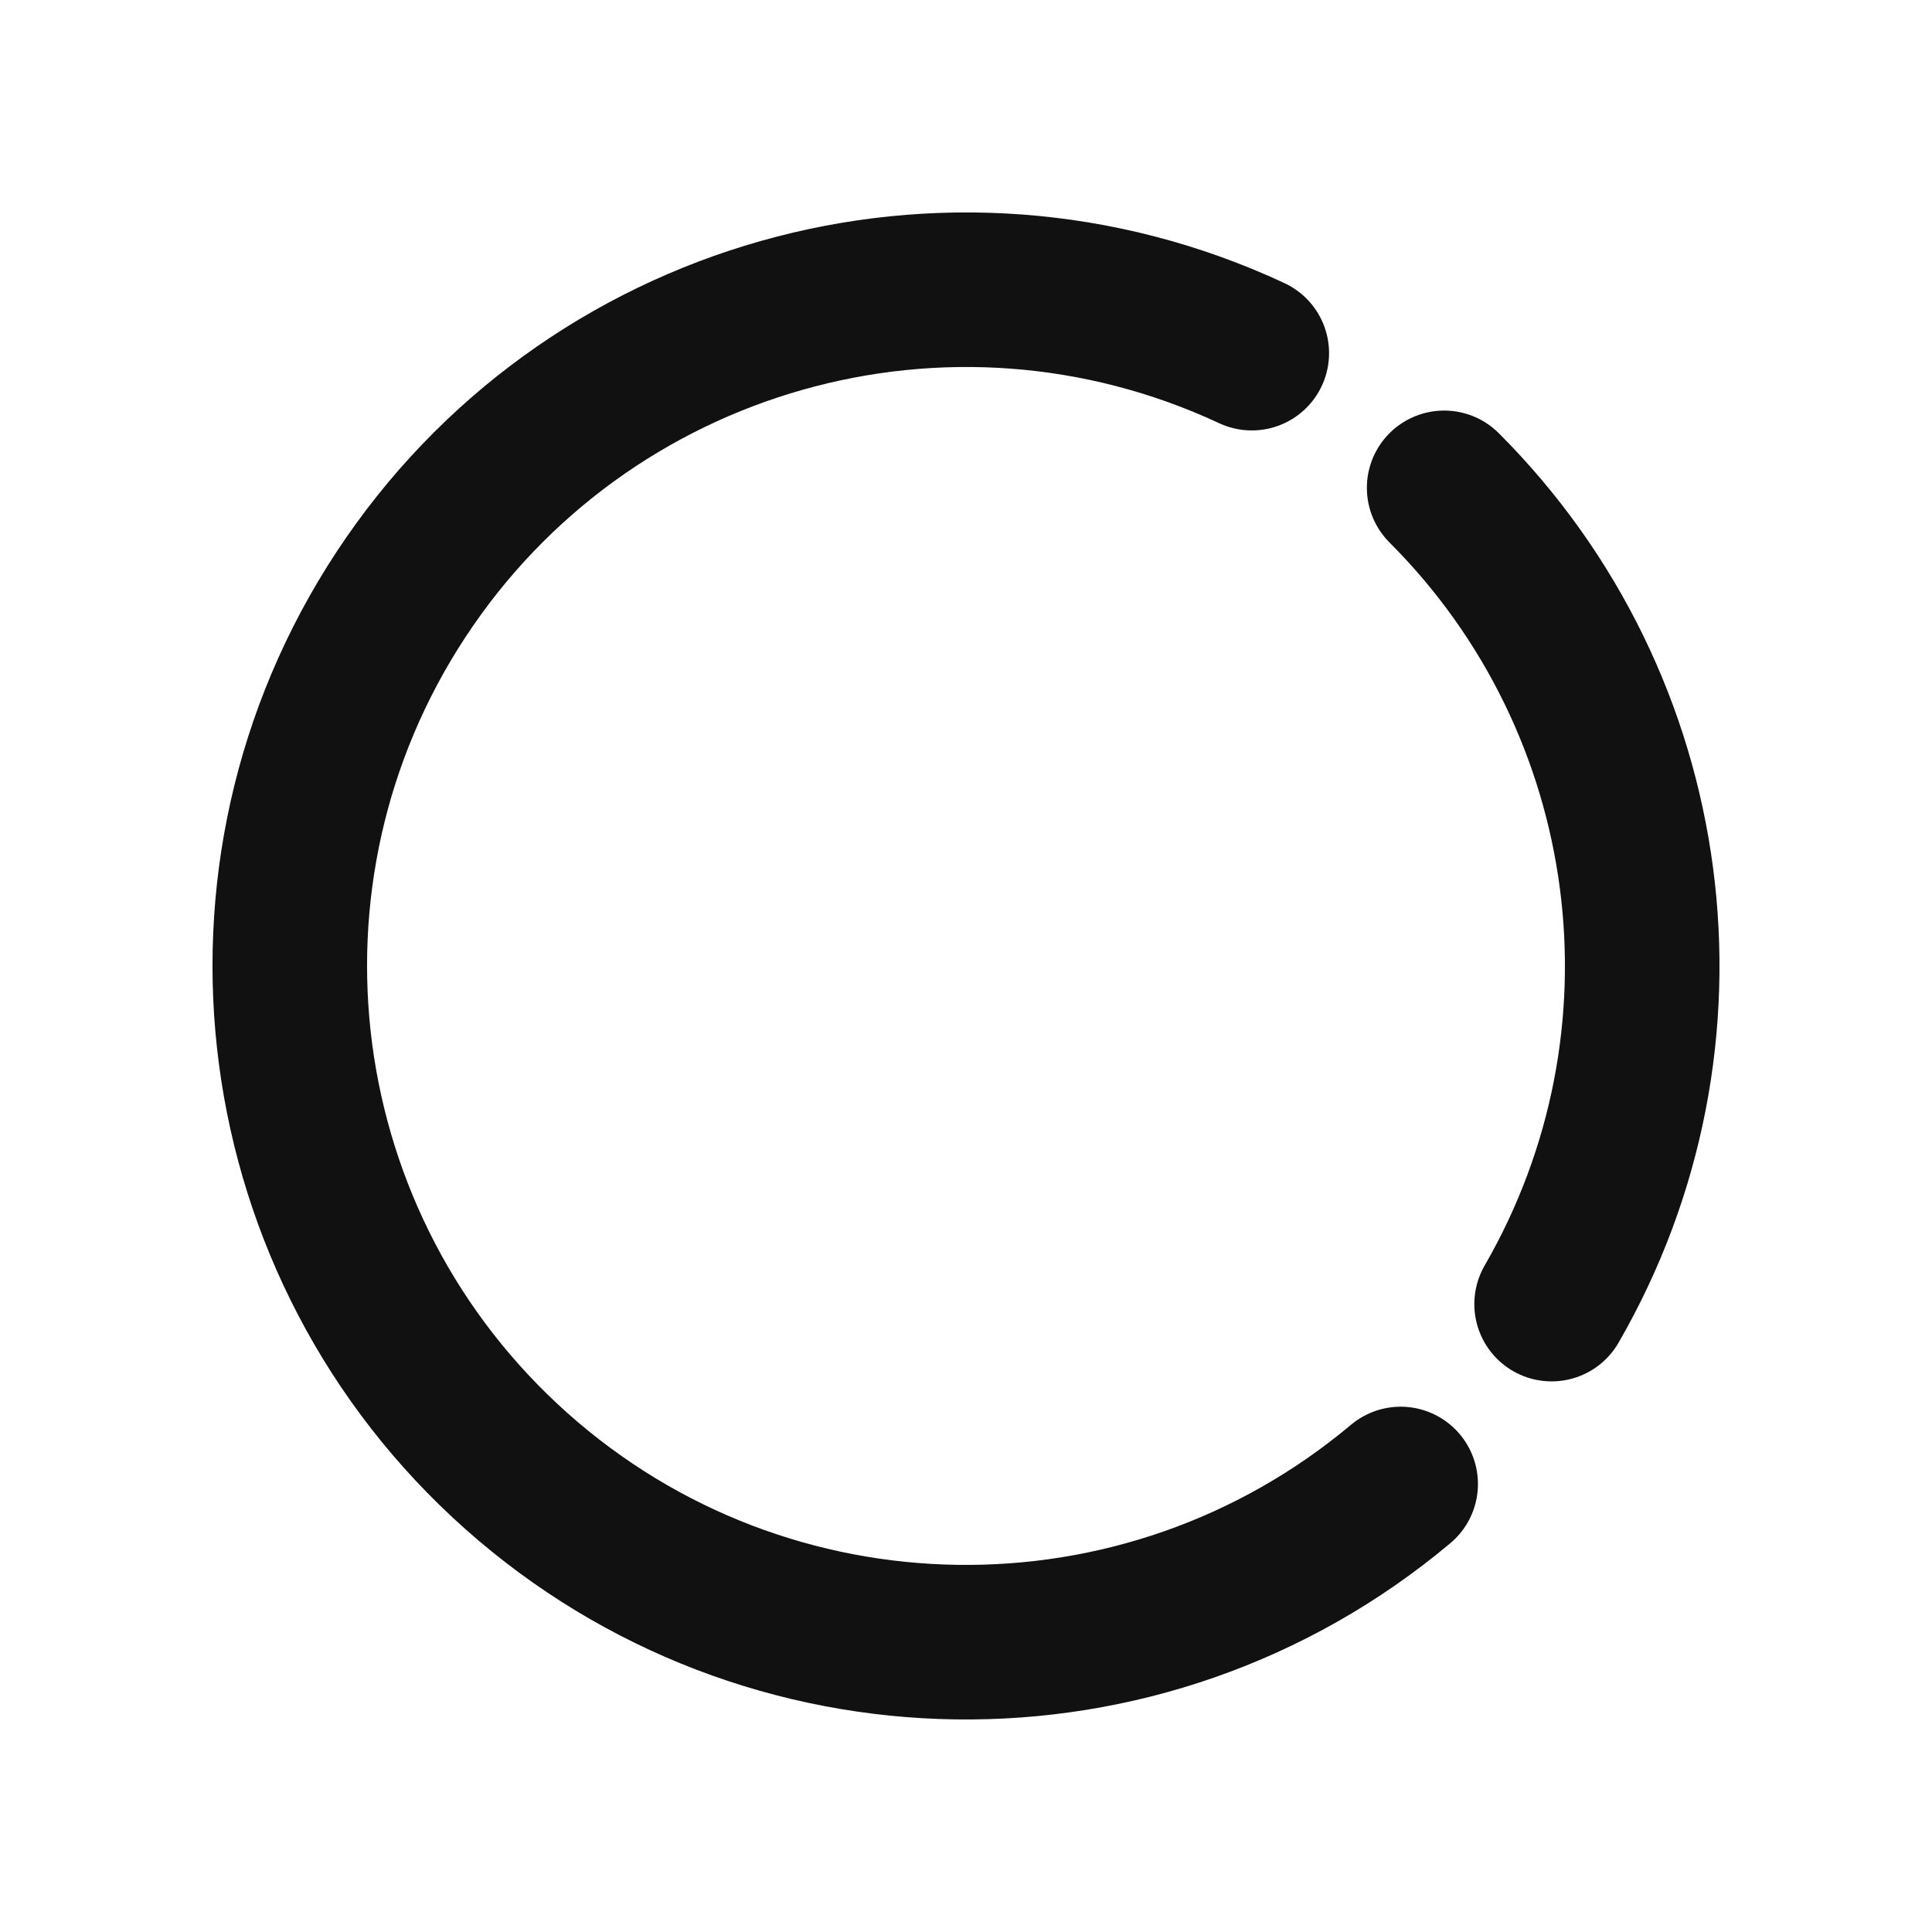
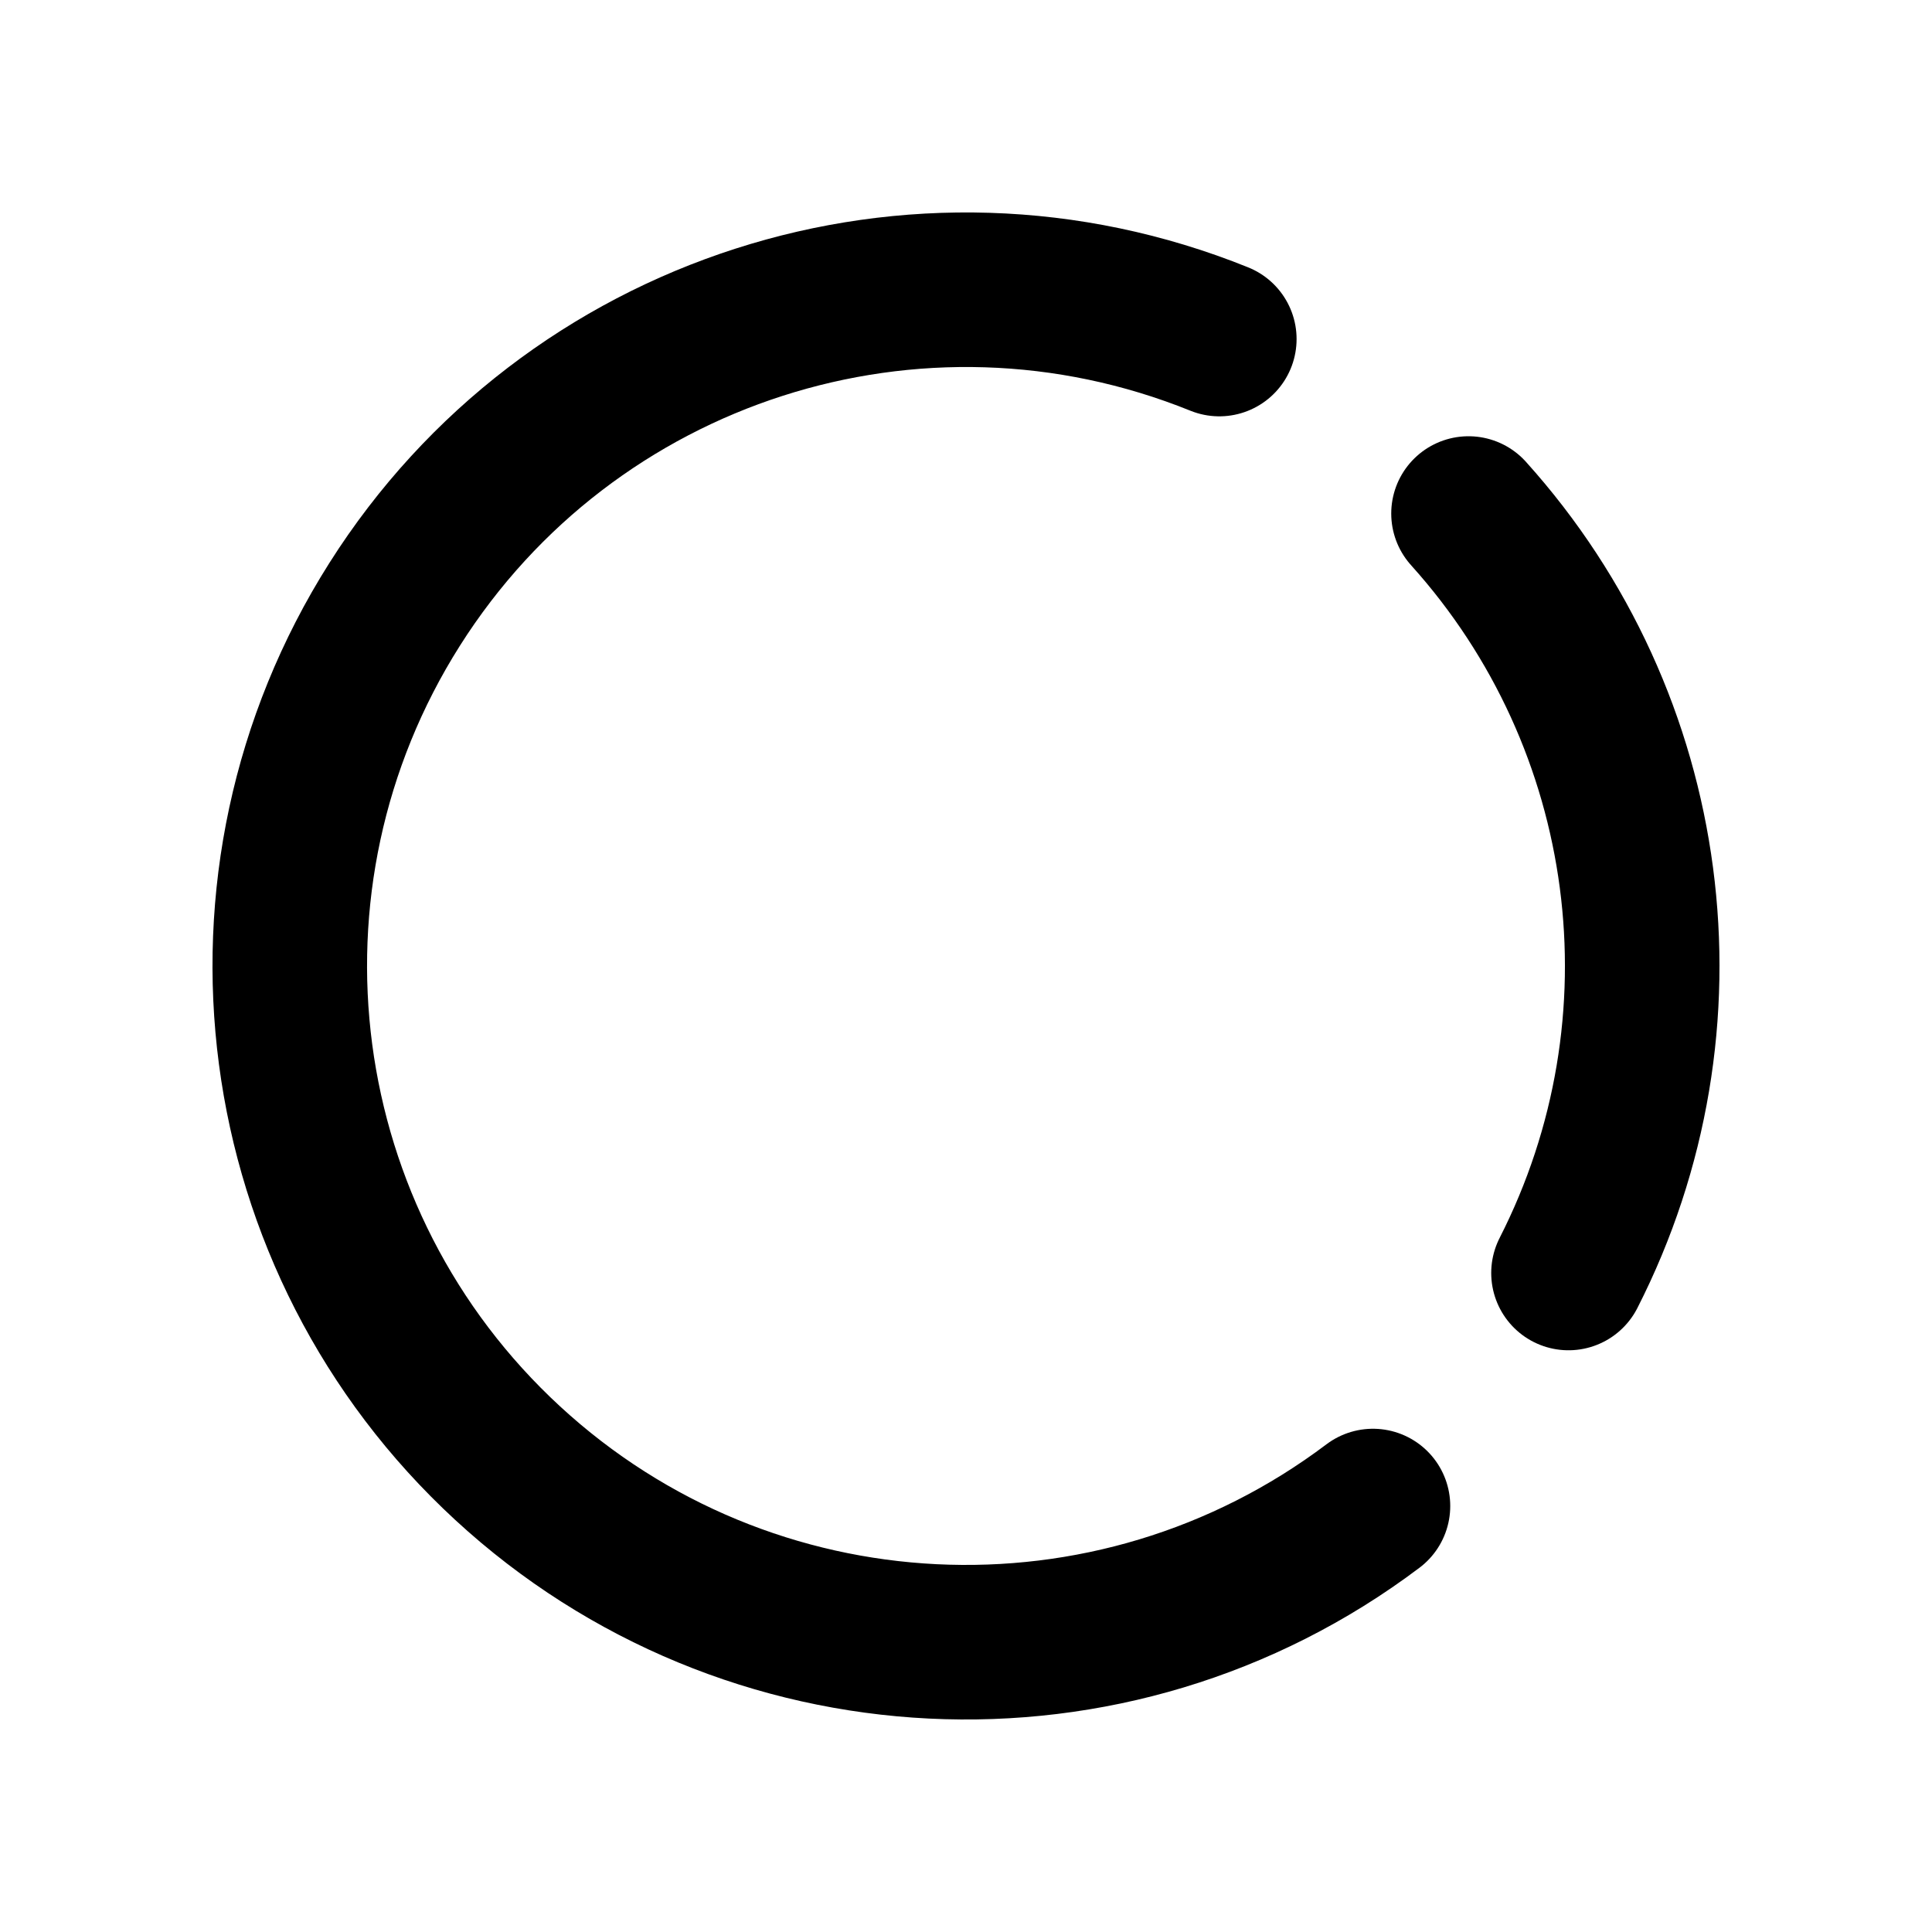
- <svg xmlns="http://www.w3.org/2000/svg" width="200" height="200" viewBox="0 0 100 100" fill="none" style="color:#111111">
-   <path d="M 72.498 76.811 A 35 35 0 1 1 64.792 18.279" stroke="currentColor" stroke-width="8" stroke-linecap="round" />
-   <path d="M 74.749 25.251 A 35 35 0 0 1 80.311 67.500" stroke="currentColor" stroke-width="8" stroke-linecap="round" />
+ <svg xmlns="http://www.w3.org/2000/svg" viewBox="0 0 100 100" fill="none">
+   <path d="M 71.064 77.952 A 35 35 0 1 1 63.111 17.549" stroke="currentColor" stroke-width="8" stroke-linecap="round" />
+   <path d="M 76.010 26.580 A 35 35 0 0 1 81.185 65.890" stroke="currentColor" stroke-width="8" stroke-linecap="round" />
</svg>
